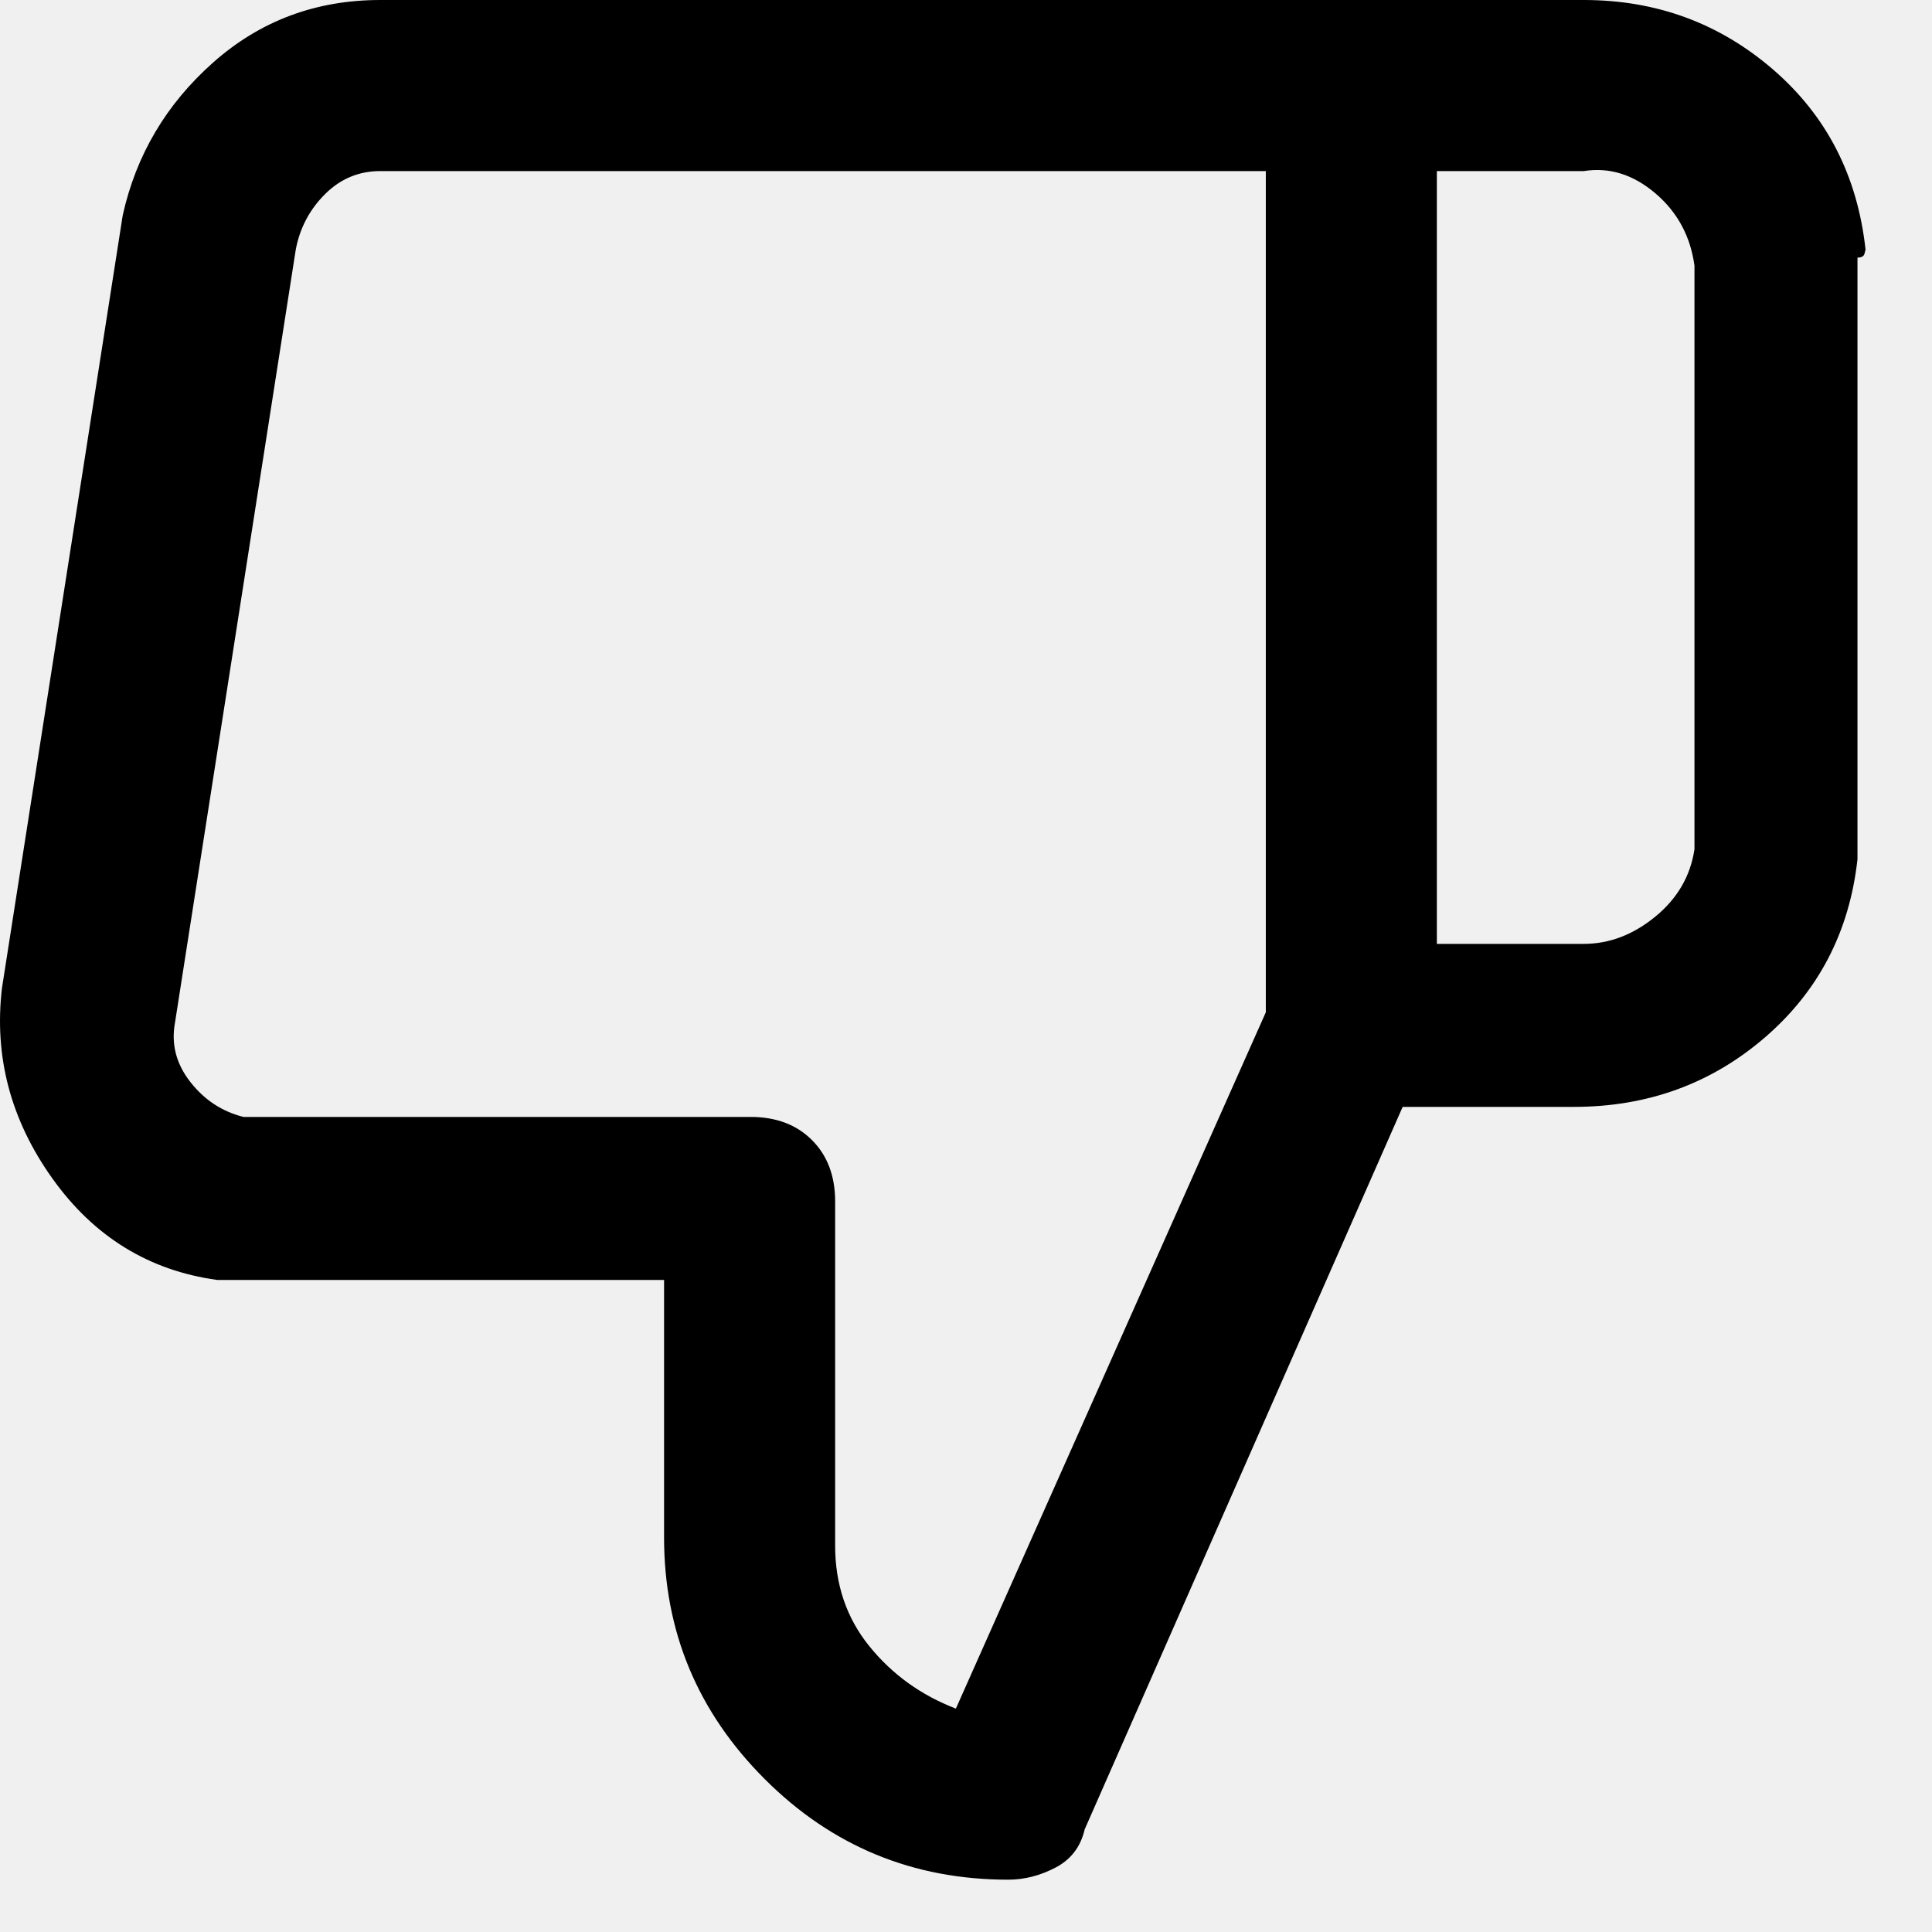
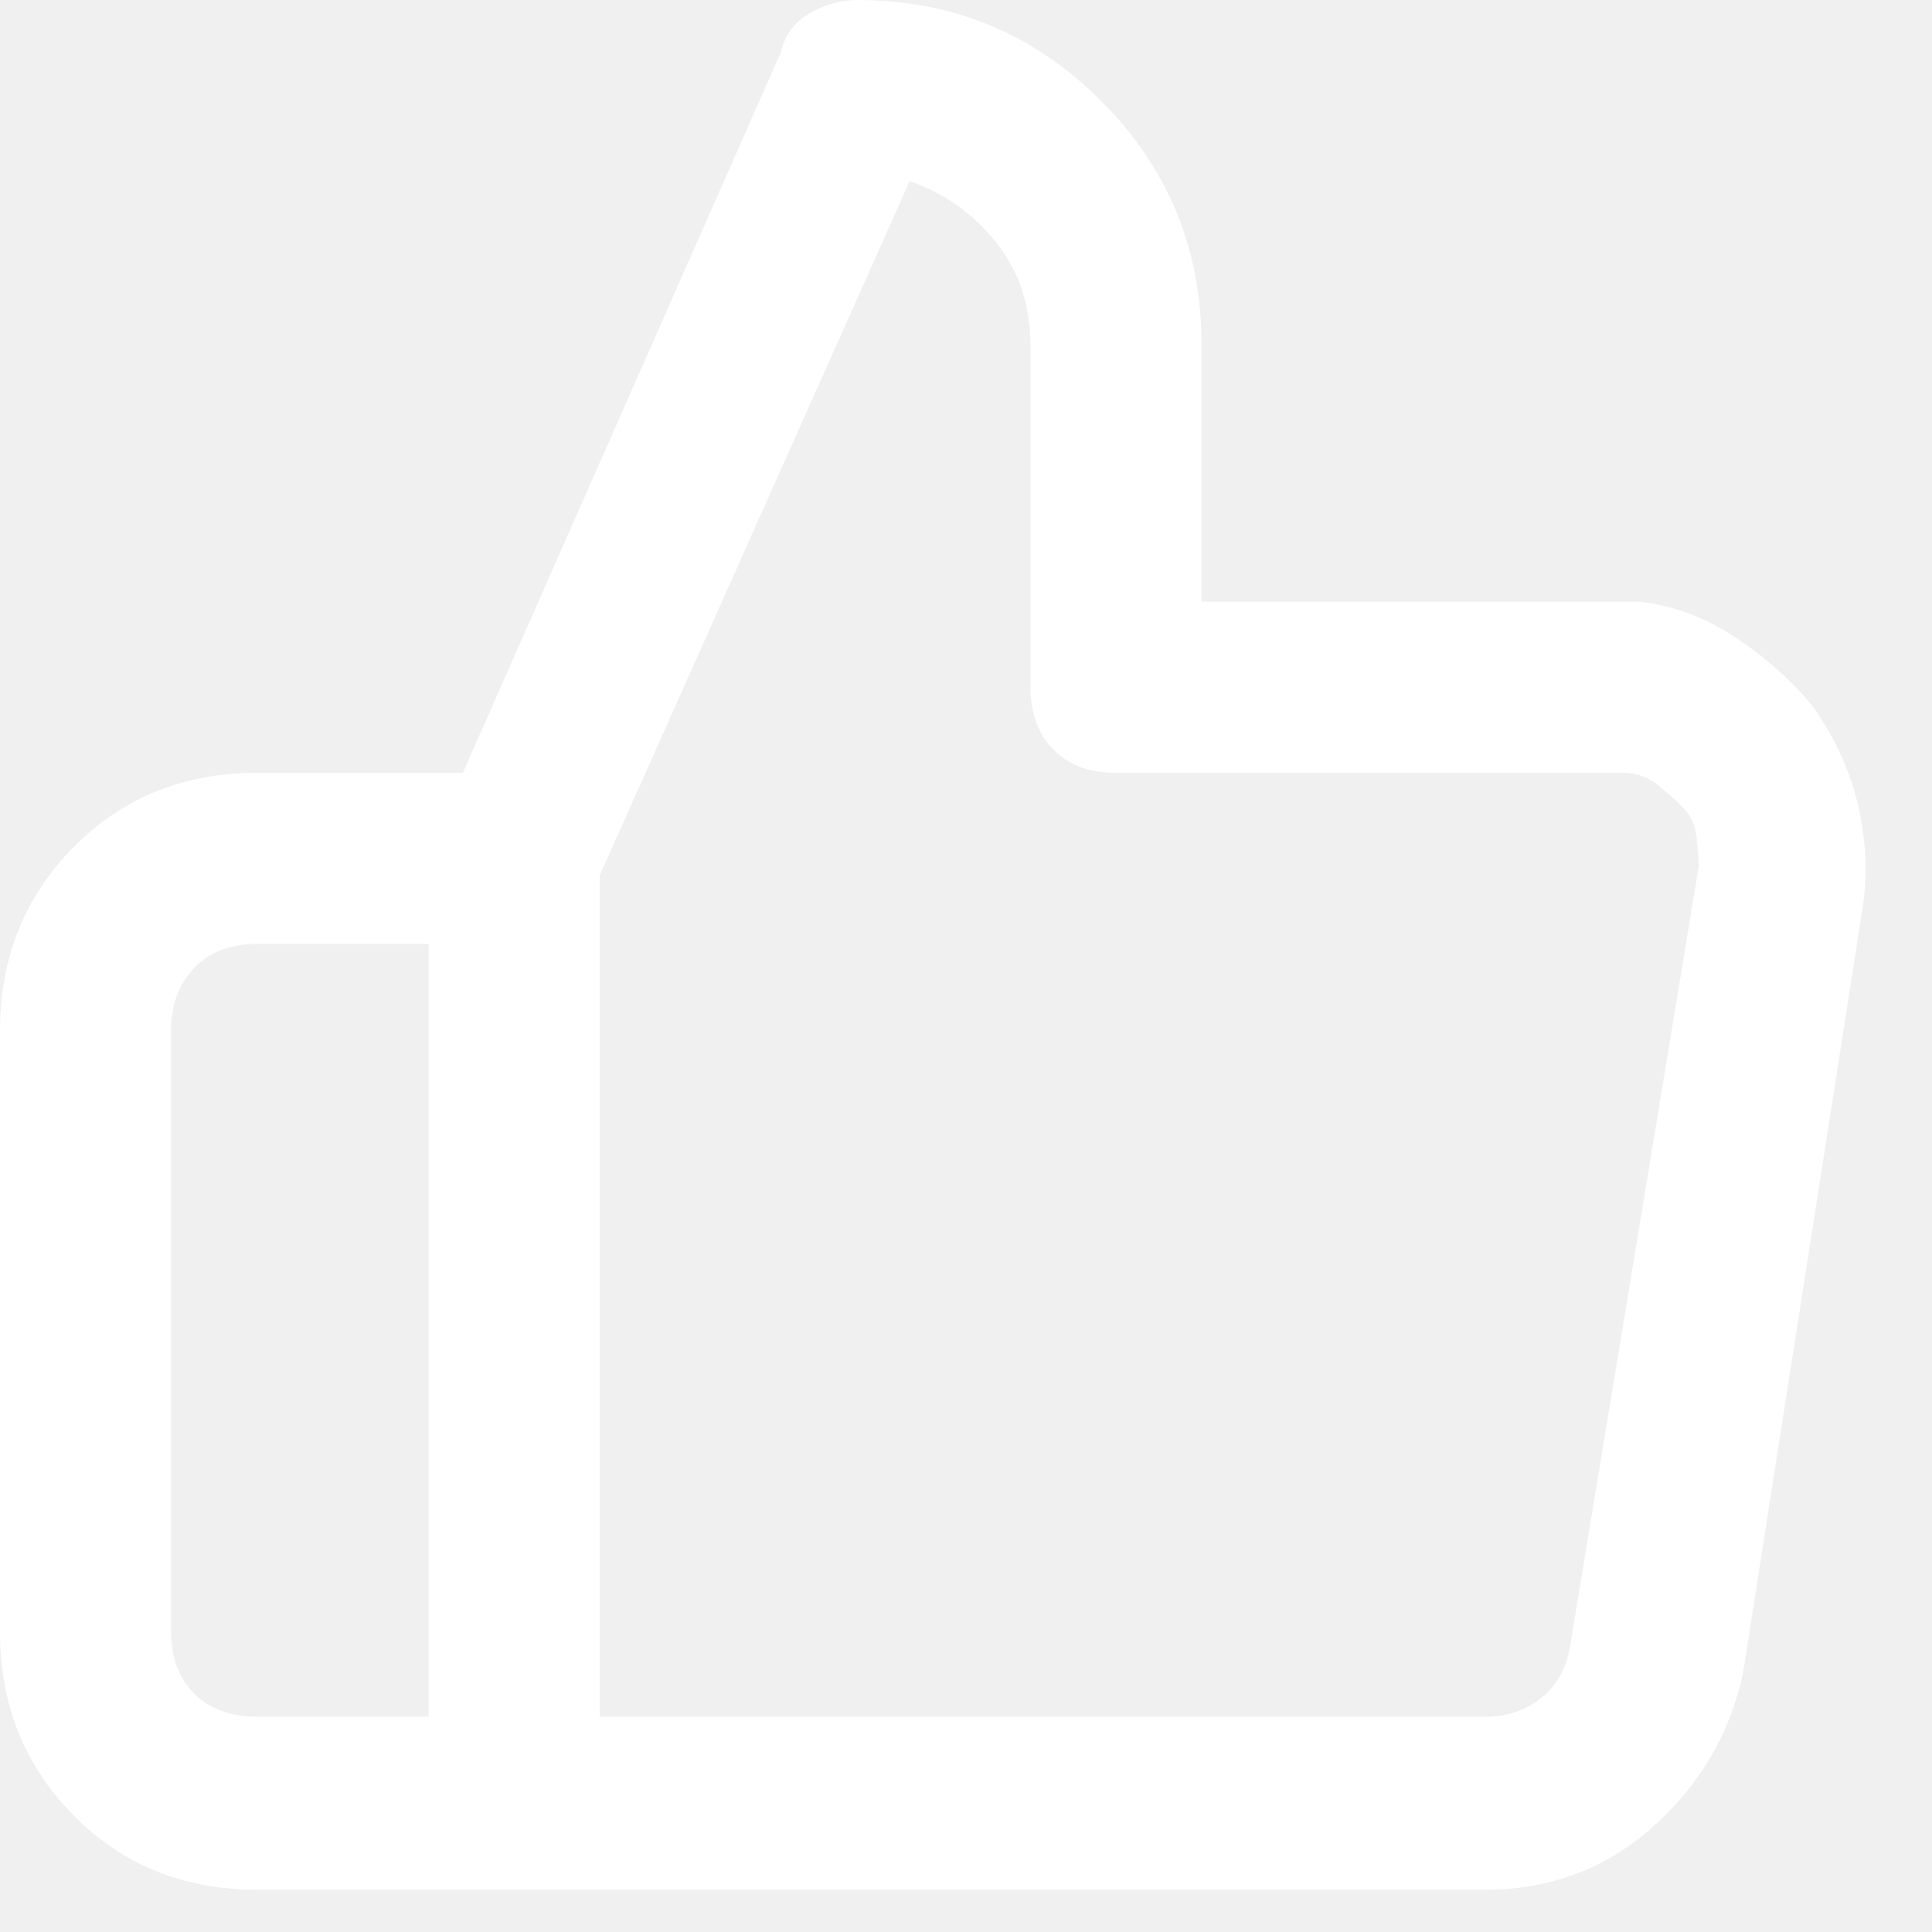
- <svg xmlns="http://www.w3.org/2000/svg" style="" viewBox="0 0 75 75" version="1.1">
-   <path d="M72.42 9.688 C72.107 6.823 70.909 4.492 68.826 2.695 C66.743 0.898 64.295 -0 61.482 -0 C61.482 -0 61.456 -0 61.404 -0 C61.352 -0 61.248 -0 61.092 -0 L14.764 -0 C12.264 -0 10.102 0.807 8.279 2.422 C6.456 4.036 5.284 6.016 4.764 8.359 L0.076 38.359 C-0.236 41.016 0.415 43.477 2.029 45.742 C3.644 48.008 5.779 49.323 8.435 49.688 C8.8 49.688 9.086 49.688 9.295 49.688 C9.503 49.688 9.764 49.688 10.076 49.688 L25.779 49.688 L25.779 59.688 C25.779 63.333 27.081 66.458 29.685 69.062 C32.29 71.667 35.441 72.969 39.139 72.969 C39.764 72.969 40.375 72.813 40.974 72.5 C41.573 72.187 41.951 71.693 42.107 71.016 L54.451 42.969 L61.092 42.969 C63.956 42.969 66.43 42.07 68.514 40.273 C70.597 38.477 71.795 36.172 72.107 33.359 C72.107 33.359 72.107 33.294 72.107 33.164 C72.107 33.034 72.107 32.969 72.107 32.969 L72.107 10 C72.264 10 72.355 9.948 72.381 9.844 C72.407 9.74 72.42 9.688 72.42 9.688 Z M49.139 39.297 L37.107 66.328 C35.753 65.807 34.633 65 33.748 63.906 C32.862 62.812 32.42 61.51 32.42 60 L32.42 46.641 C32.42 45.651 32.12 44.857 31.521 44.258 C30.922 43.659 30.128 43.359 29.139 43.359 L10.076 43.359 C10.076 43.359 10.011 43.359 9.881 43.359 C9.75 43.359 9.607 43.359 9.451 43.359 C8.618 43.151 7.928 42.695 7.381 41.992 C6.834 41.289 6.639 40.521 6.795 39.688 L11.482 9.688 C11.639 8.854 12.016 8.138 12.615 7.539 C13.214 6.94 13.93 6.641 14.764 6.641 L49.139 6.641 Z M65.779 32.969 C65.623 34.01 65.115 34.883 64.256 35.586 C63.396 36.289 62.472 36.641 61.482 36.641 L55.779 36.641 L55.779 6.641 L61.482 6.641 C62.472 6.484 63.396 6.771 64.256 7.5 C65.115 8.229 65.623 9.167 65.779 10.312 Z M75.779 70" style="fill:black" />
+ <svg xmlns="http://www.w3.org/2000/svg" viewBox="0 0 75 75" style="" version="1.1">
+   <path d="M70.312 27.344 C69.479 26.354 68.49 25.482 67.344 24.727 C66.198 23.971 64.974 23.516 63.672 23.359 C63.307 23.359 63.021 23.359 62.812 23.359 C62.604 23.359 62.318 23.359 61.953 23.359 L46.641 23.359 L46.641 13.359 C46.641 9.661 45.339 6.51 42.734 3.906 C40.13 1.302 36.979 -0 33.281 -0 C32.656 -0 32.044 0.169 31.445 0.508 C30.846 0.846 30.469 1.354 30.312 2.031 L17.969 30 L10 30 C7.135 30 4.753 30.964 2.852 32.891 C0.951 34.818 0 37.187 0 40 L0 63.359 C0 66.172 0.951 68.542 2.852 70.469 C4.753 72.396 7.135 73.359 10 73.359 L57.656 73.359 C57.656 73.359 57.656 73.359 57.656 73.359 C60.156 73.359 62.318 72.552 64.141 70.938 C65.964 69.323 67.135 67.344 67.656 65 L72.344 35 C72.5 33.646 72.409 32.318 72.07 31.016 C71.732 29.714 71.146 28.49 70.312 27.344 Z M16.641 66.641 L10 66.641 C8.958 66.641 8.138 66.341 7.539 65.742 C6.94 65.143 6.641 64.349 6.641 63.359 L6.641 40 C6.641 39.01 6.94 38.203 7.539 37.578 C8.138 36.953 8.958 36.641 10 36.641 L16.641 36.641 Z M60.938 63.984 C60.781 64.818 60.404 65.469 59.805 65.938 C59.206 66.406 58.49 66.641 57.656 66.641 C57.656 66.641 57.656 66.641 57.656 66.641 L23.281 66.641 L23.281 33.984 L35.312 7.031 C36.667 7.5 37.786 8.294 38.672 9.414 C39.557 10.534 40 11.849 40 13.359 L40 26.641 C40 27.682 40.299 28.503 40.898 29.102 C41.497 29.701 42.292 30 43.281 30 L62.344 30 C62.5 30 62.604 30 62.656 30 C62.708 30 62.812 30 62.969 30 C63.49 30 63.932 30.143 64.297 30.43 C64.661 30.716 65 31.016 65.312 31.328 C65.625 31.641 65.807 32.031 65.859 32.5 C65.911 32.969 65.938 33.359 65.938 33.672 Z M76.641 70" style="fill:white" />
</svg>
